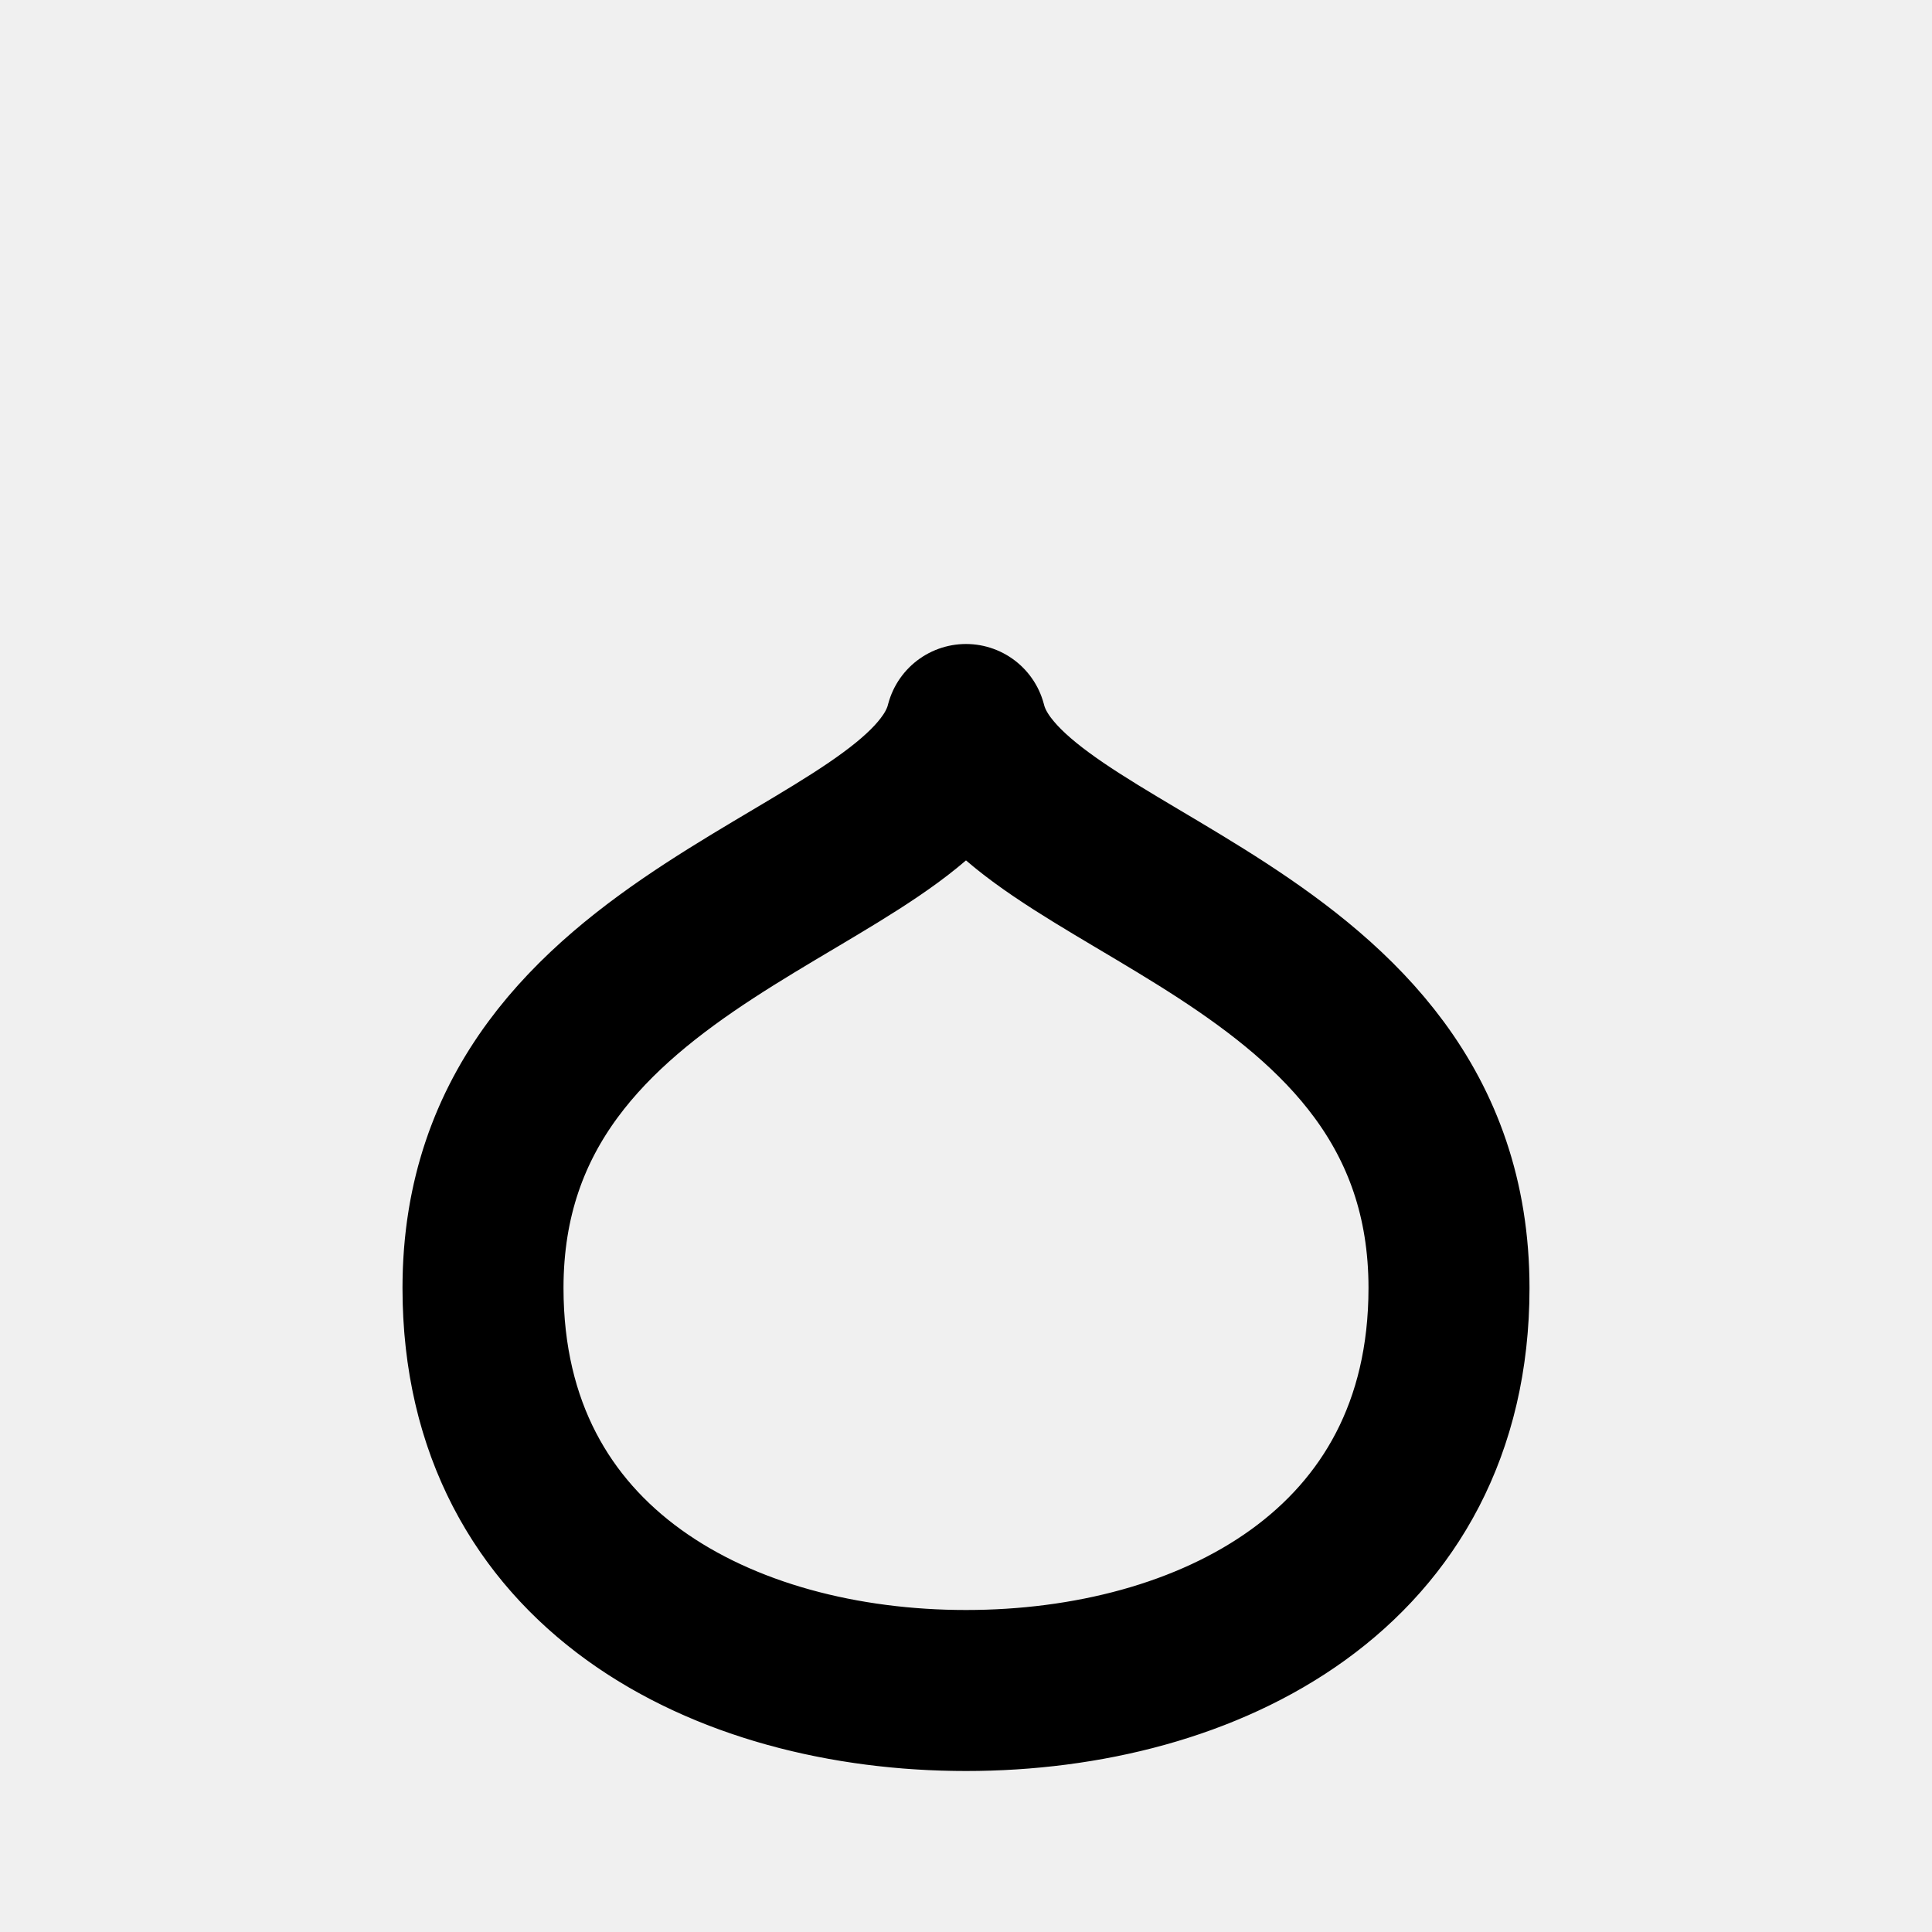
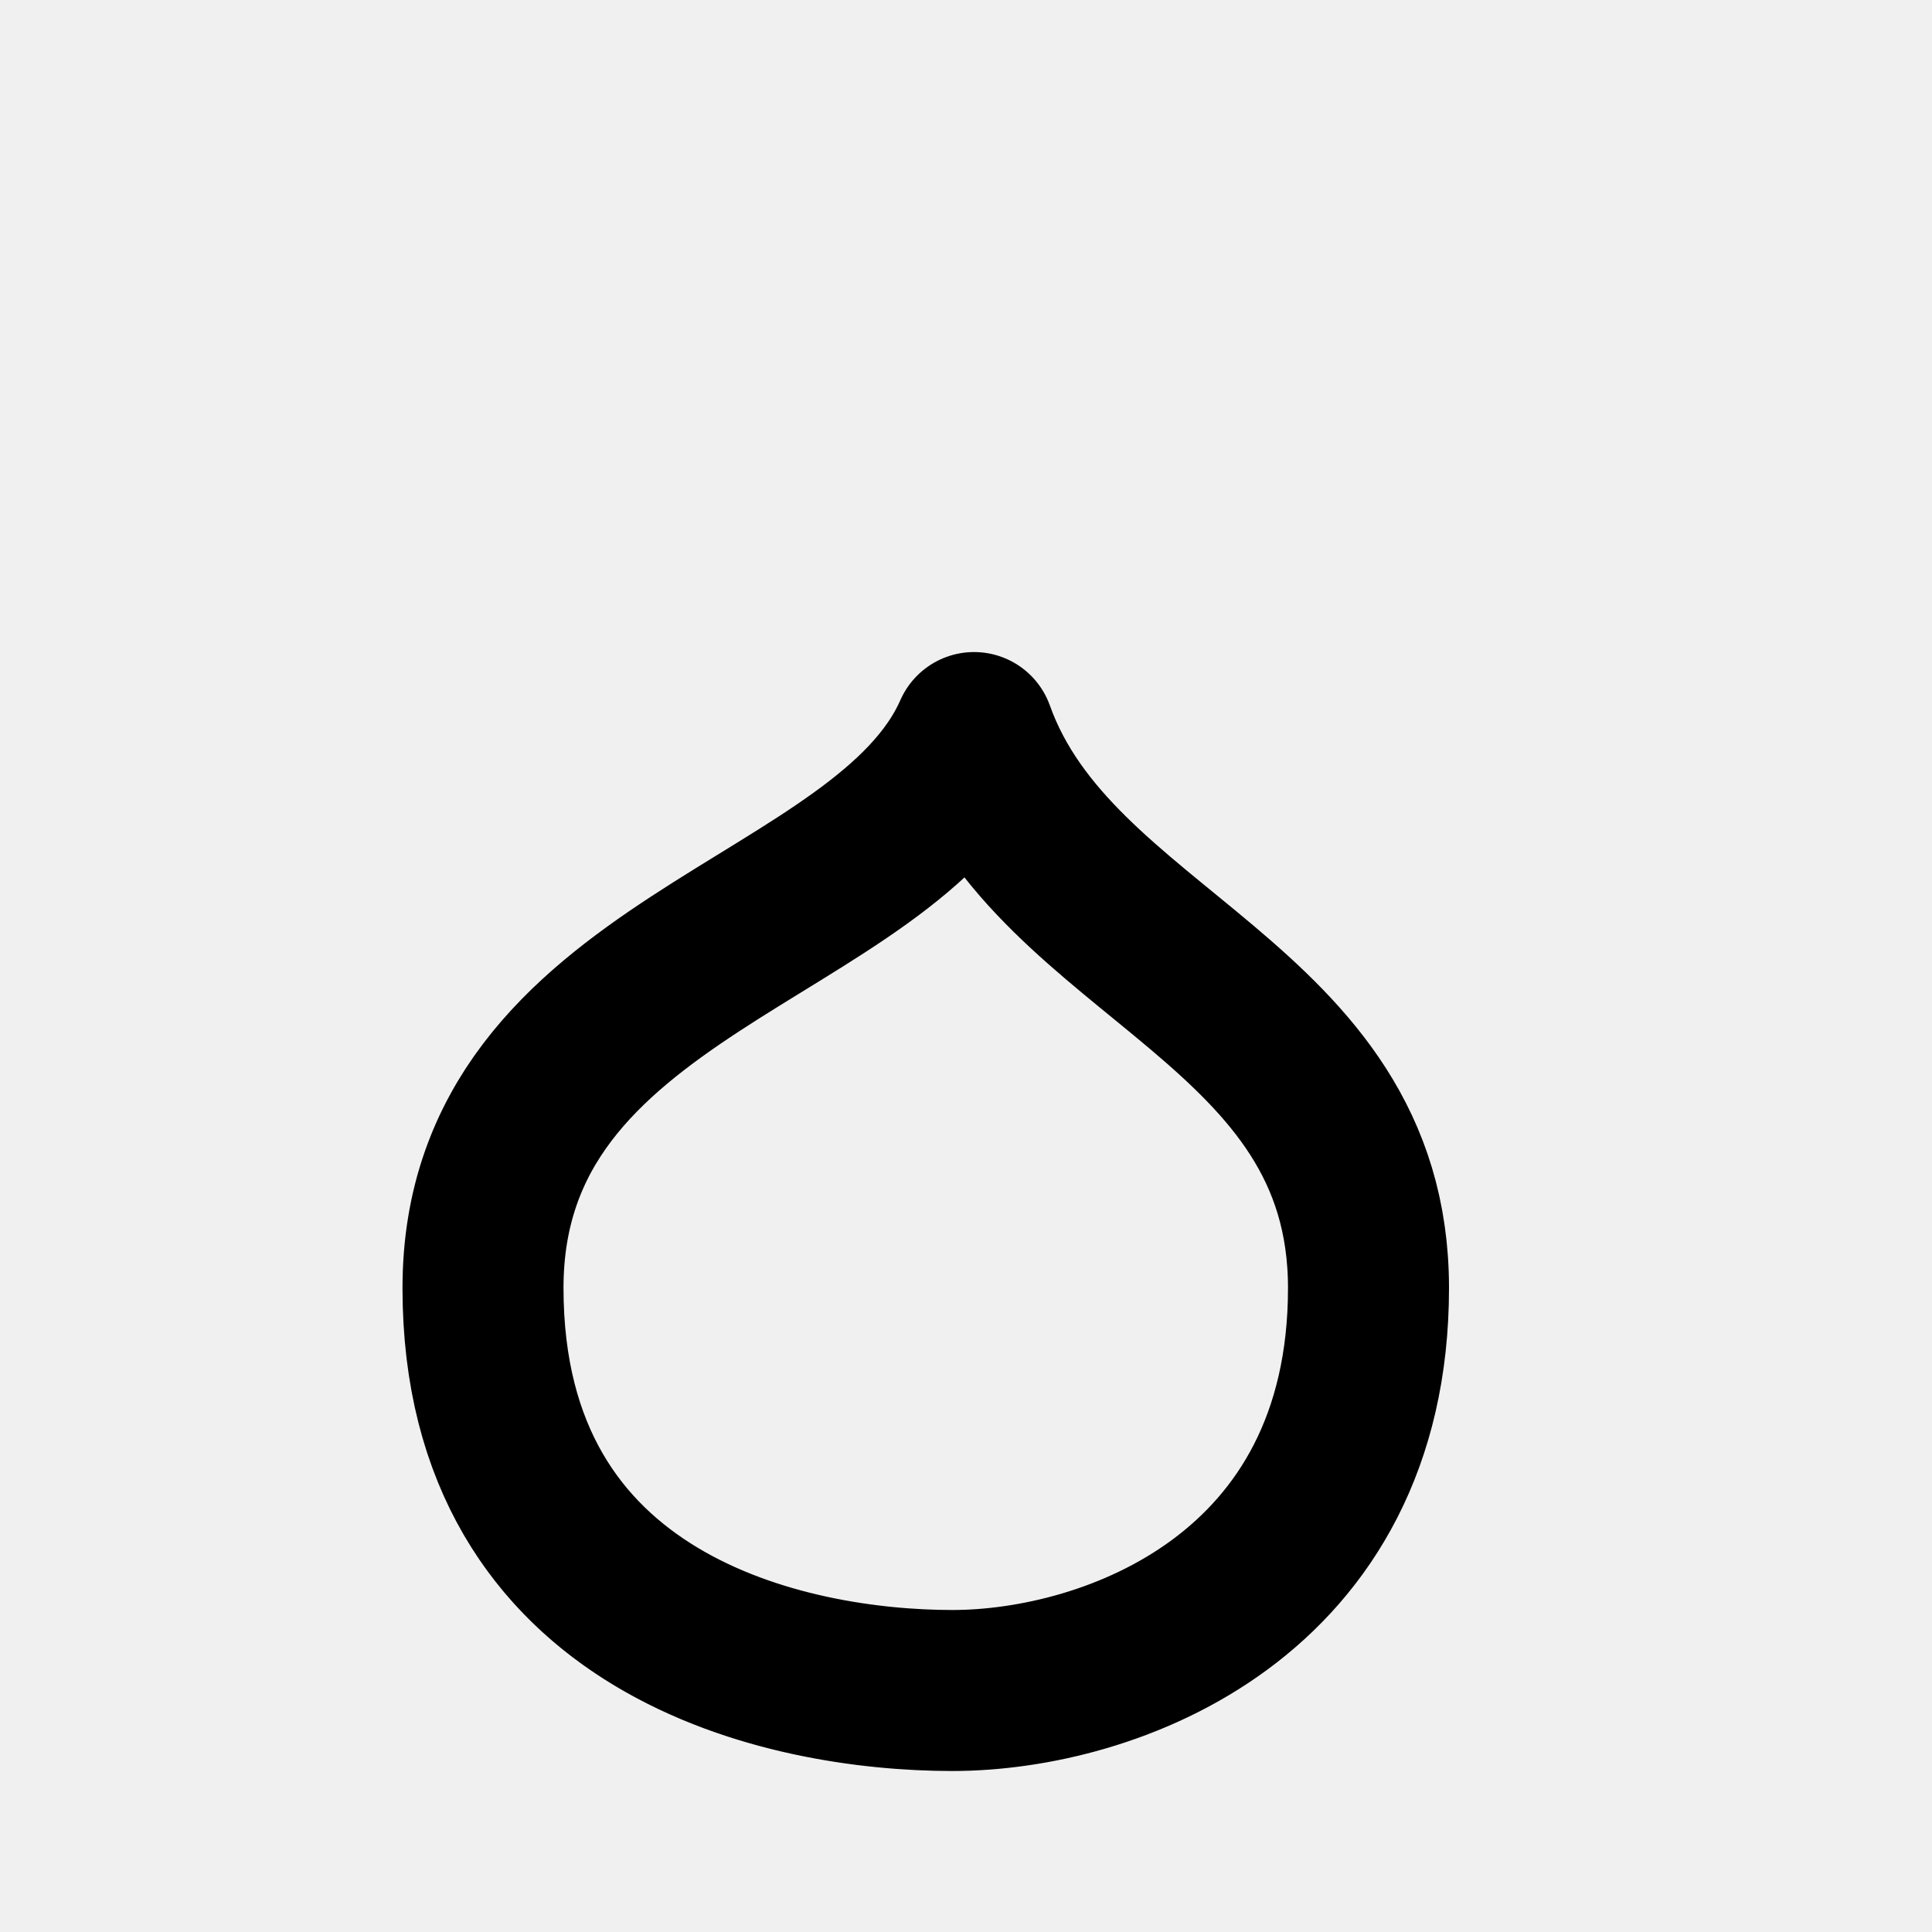
<svg xmlns="http://www.w3.org/2000/svg" width="24" height="24" viewBox="0 0 24 24">
  <defs>
    <mask id="tor-mask">
      <g fill="none" stroke-linecap="round" stroke-linejoin="round" stroke-width="2">
-         <path d="M12 9C12.5 11 18 11.5 18 16C18 19.5 15 21 12 21M12 9C11.5 11 6 11.5 6 16C6 19.5 9 21 12 21" stroke="#fff" fill="#fff" fill-opacity="0" stroke-dasharray="19">
+         <path d="M12.1 9.1C13.1 11.9 17 12.43 17 16C17 19.83 13.79 21 11.83 21M12.1 9.1C11 11.6 6 11.96 6 16C6 20.22 9.79 21 11.83 21" stroke="#fff" fill="#fff" fill-opacity="0" stroke-dasharray="19">
          <animate attributeName="fill-opacity" begin="0.8s" dur="0.4s" fill="freeze" to="1" />
          <animate attributeName="stroke-dashoffset" dur="0.5s" fill="freeze" values="19;0" />
        </path>
-         <path d="M12 9C12 6.5 12.5 4.75 13.5 3M12 9C13 6.5 14.5 4.5 17 3" stroke="#fff" stroke-dasharray="9" stroke-dashoffset="9">
+         <path d="M12.1 9.1C11.8 7.3 11.8 5.7 12.3 4.1M12.1 9.1C12.8 6.7 14.2 4.4 16.4 3" stroke="#fff" stroke-dasharray="9" stroke-dashoffset="9">
          <animate attributeName="stroke-dashoffset" begin="0.5s" dur="0.3s" fill="freeze" to="0" />
        </path>
-         <path d="M11.75 12.25a4.25 3.75 0 0 0 0 7.5" stroke="#000" stroke-width="0.5" stroke-dasharray="14" stroke-dashoffset="14">
+         <path d="M11.75 12.13C11 12.13 7.5 13.25 7.5 16.25C7.5 19.25 11 19.5 11.75 19.5" stroke="#000" stroke-width="0.75" stroke-dasharray="13" stroke-dashoffset="13">
          <animate attributeName="stroke-dashoffset" begin="1.2s" dur="0.3s" fill="freeze" to="0" />
        </path>
-         <path d="M11.25 14a2 2 0 0 0 0 4" stroke="#000" stroke-width="1.5" stroke-dasharray="7" stroke-dashoffset="7">
+         <path d="M11.6 14.5C11 14.5 10 15.1 10 16C10 16.9 11 17.5 11.6 17.5" stroke="#000" stroke-width="1" stroke-dasharray="6" stroke-dashoffset="6">
          <animate attributeName="stroke-dashoffset" begin="1.5s" dur="0.2s" fill="freeze" to="0" />
        </path>
      </g>
    </mask>
  </defs>
  <path d="M0 0h24v24H0z" fill="currentColor" mask="url(#tor-mask)" />
</svg>
